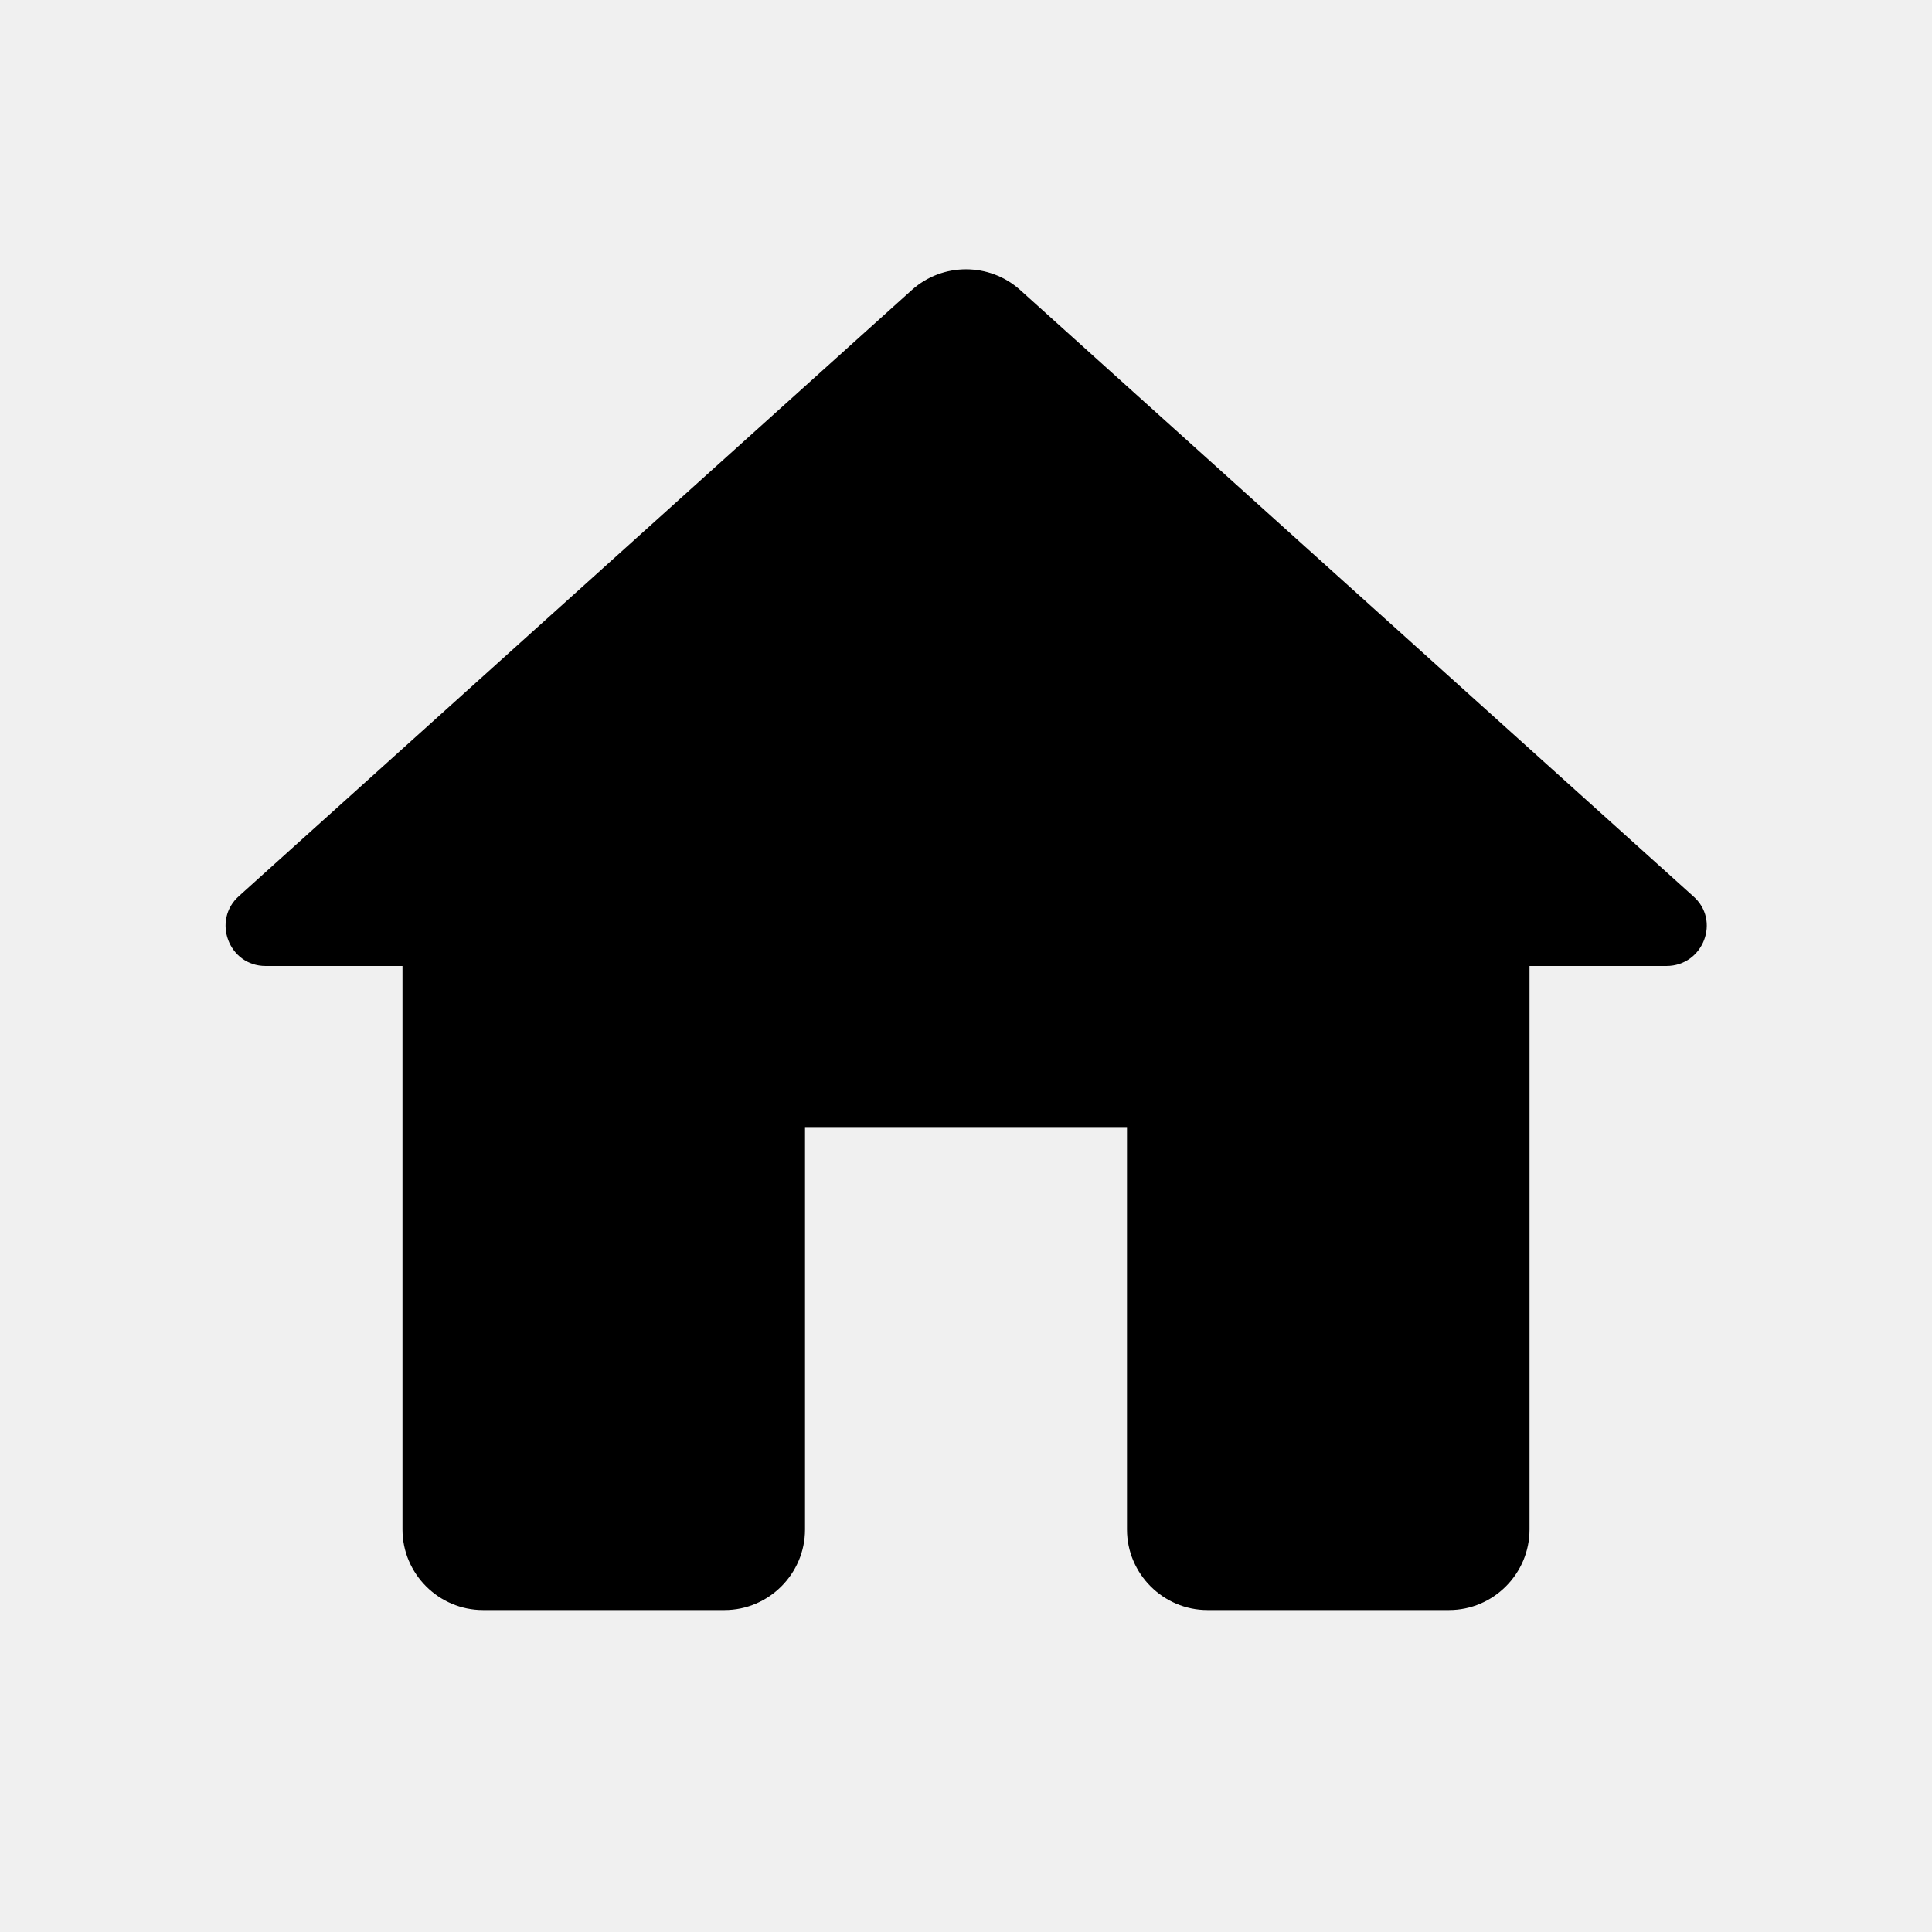
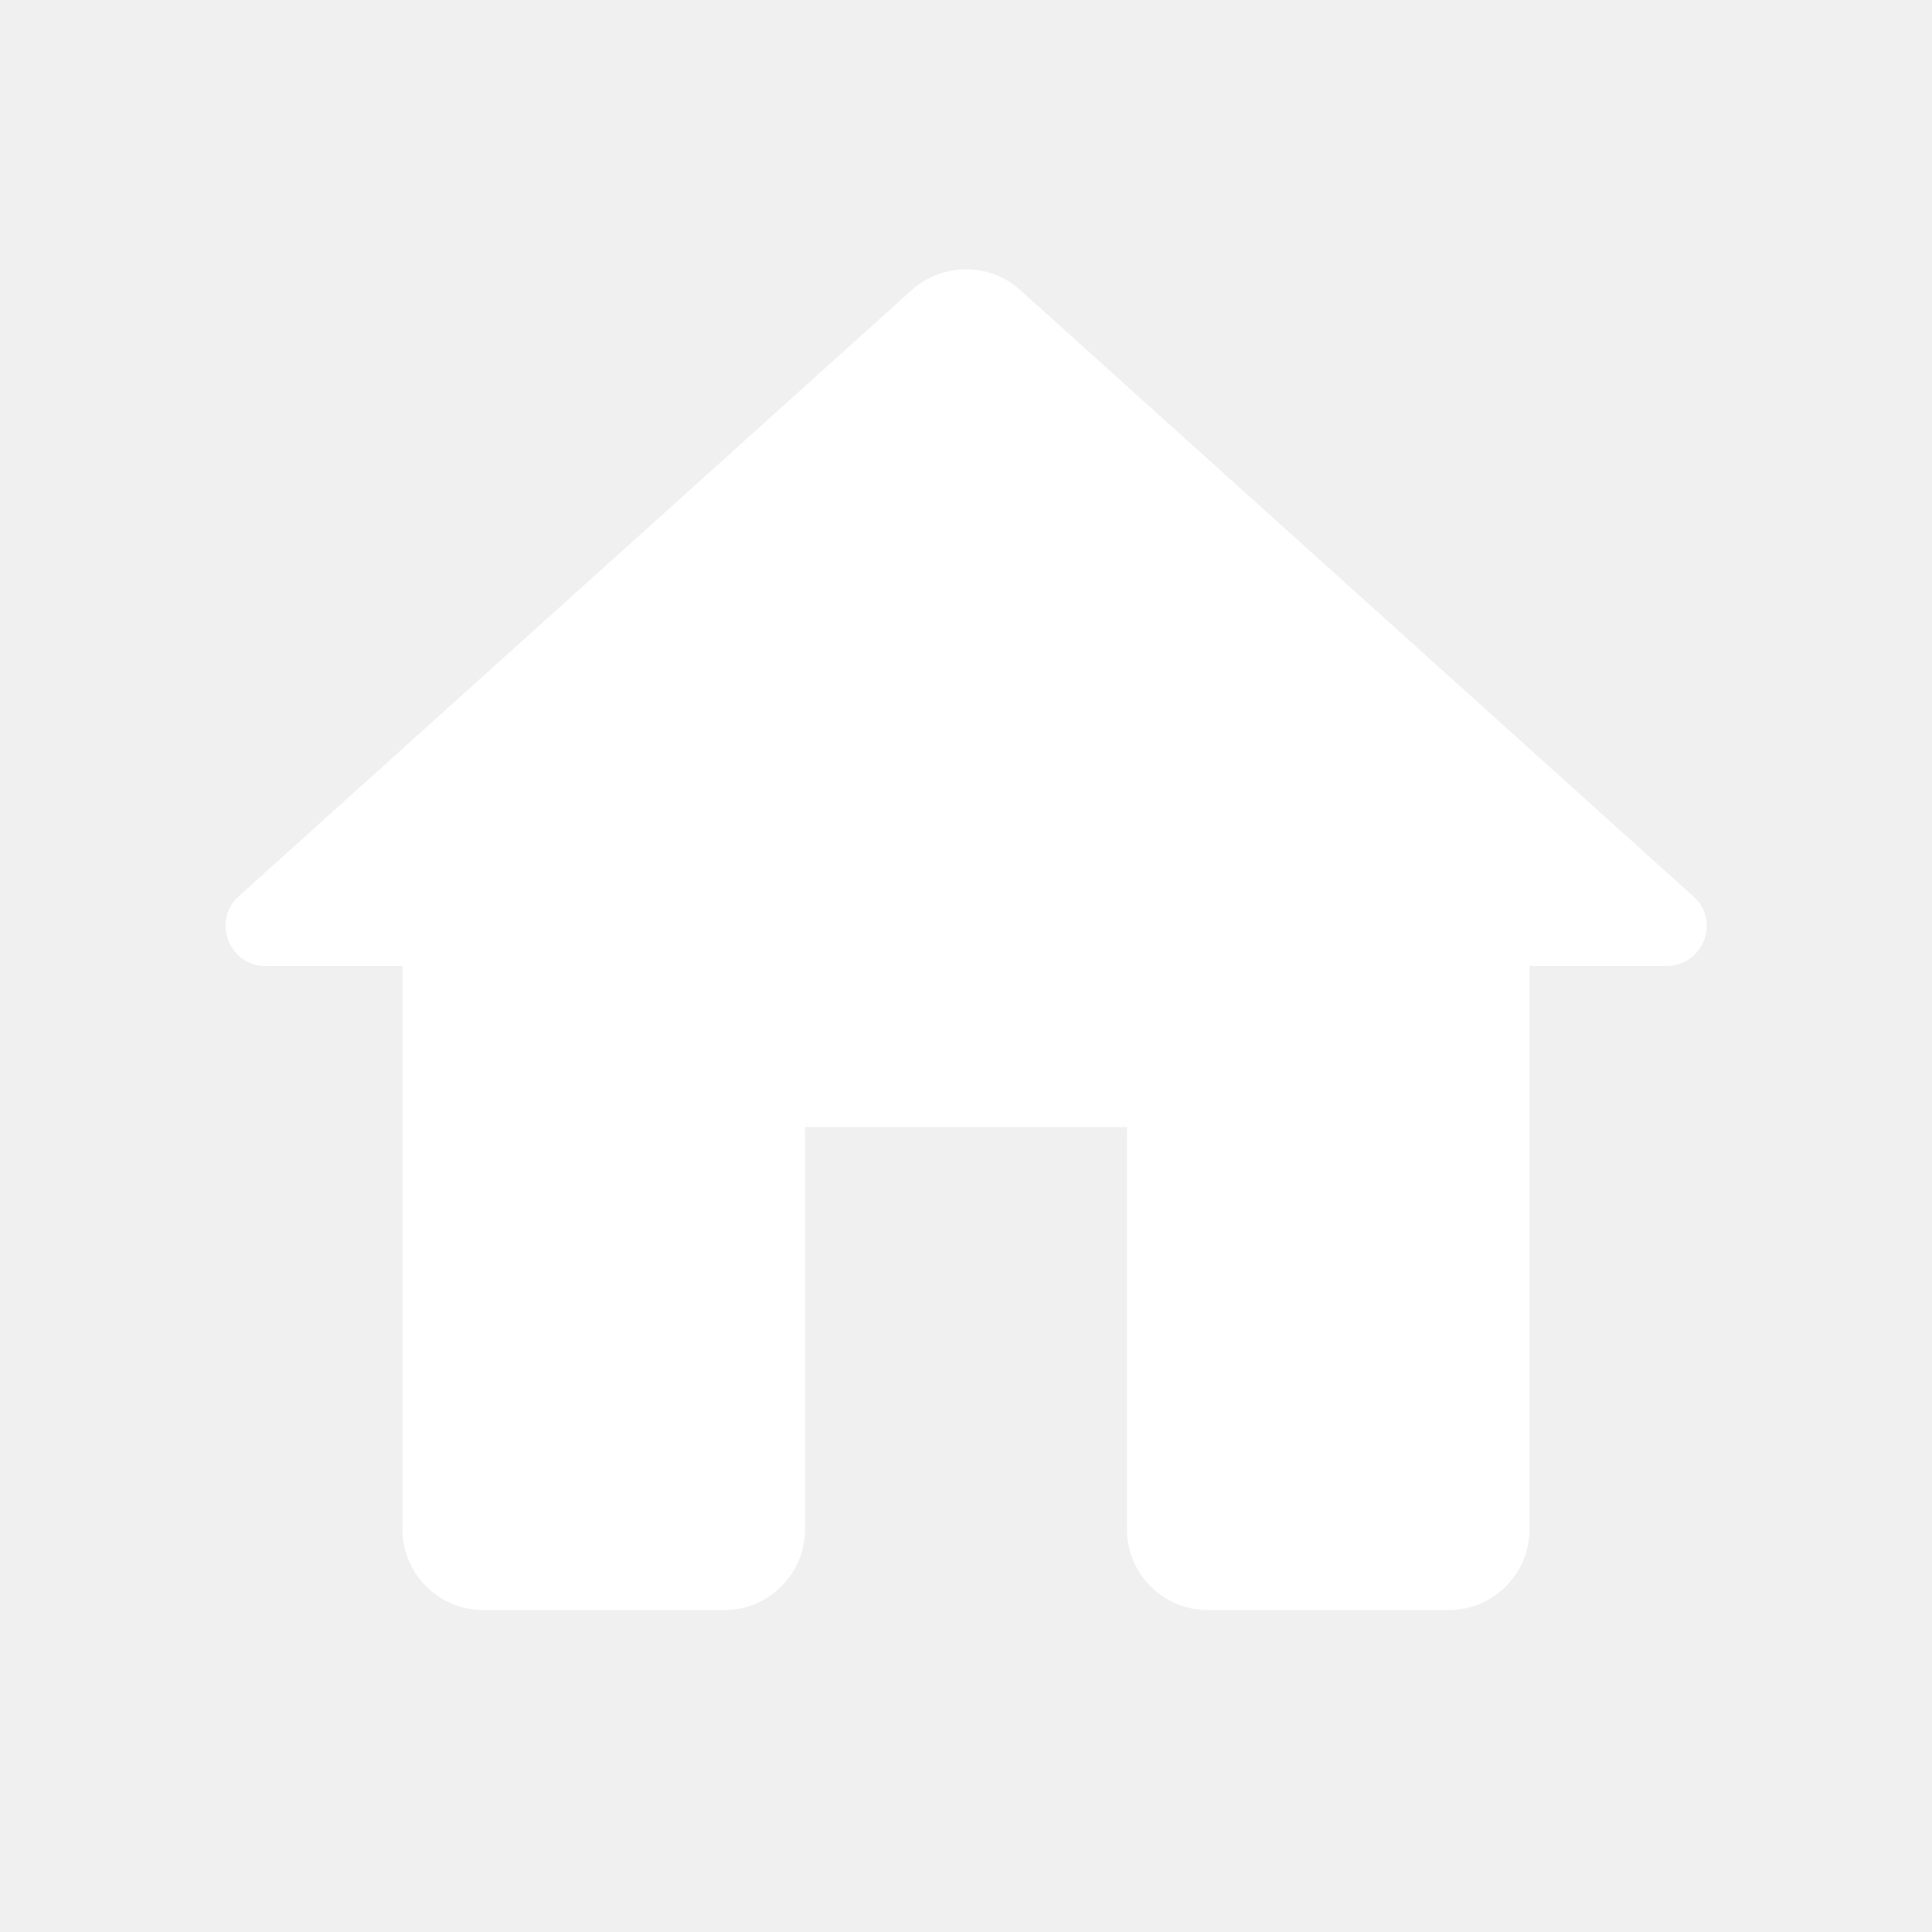
<svg xmlns="http://www.w3.org/2000/svg" width="40" height="40" viewBox="0 0 40 40" fill="none">
-   <path d="M16.667 31.667V23.334H23.333V31.667C23.333 32.584 24.083 33.334 25 33.334H30C30.917 33.334 31.667 32.584 31.667 31.667V20H34.5C35.267 20 35.633 19.05 35.05 18.55L21.117 6C20.483 5.434 19.517 5.434 18.883 6L4.95 18.55C4.383 19.05 4.733 20 5.5 20H8.333V31.667C8.333 32.584 9.083 33.334 10 33.334H15C15.917 33.334 16.667 32.584 16.667 31.667Z" fill="#000" />
+   <path d="M16.667 31.667V23.334H23.333V31.667C23.333 32.584 24.083 33.334 25 33.334H30C30.917 33.334 31.667 32.584 31.667 31.667V20H34.5C35.267 20 35.633 19.05 35.05 18.55L21.117 6C20.483 5.434 19.517 5.434 18.883 6L4.95 18.55C4.383 19.05 4.733 20 5.5 20H8.333V31.667C8.333 32.584 9.083 33.334 10 33.334H15C15.917 33.334 16.667 32.584 16.667 31.667Z" fill="#fff" />
</svg>
